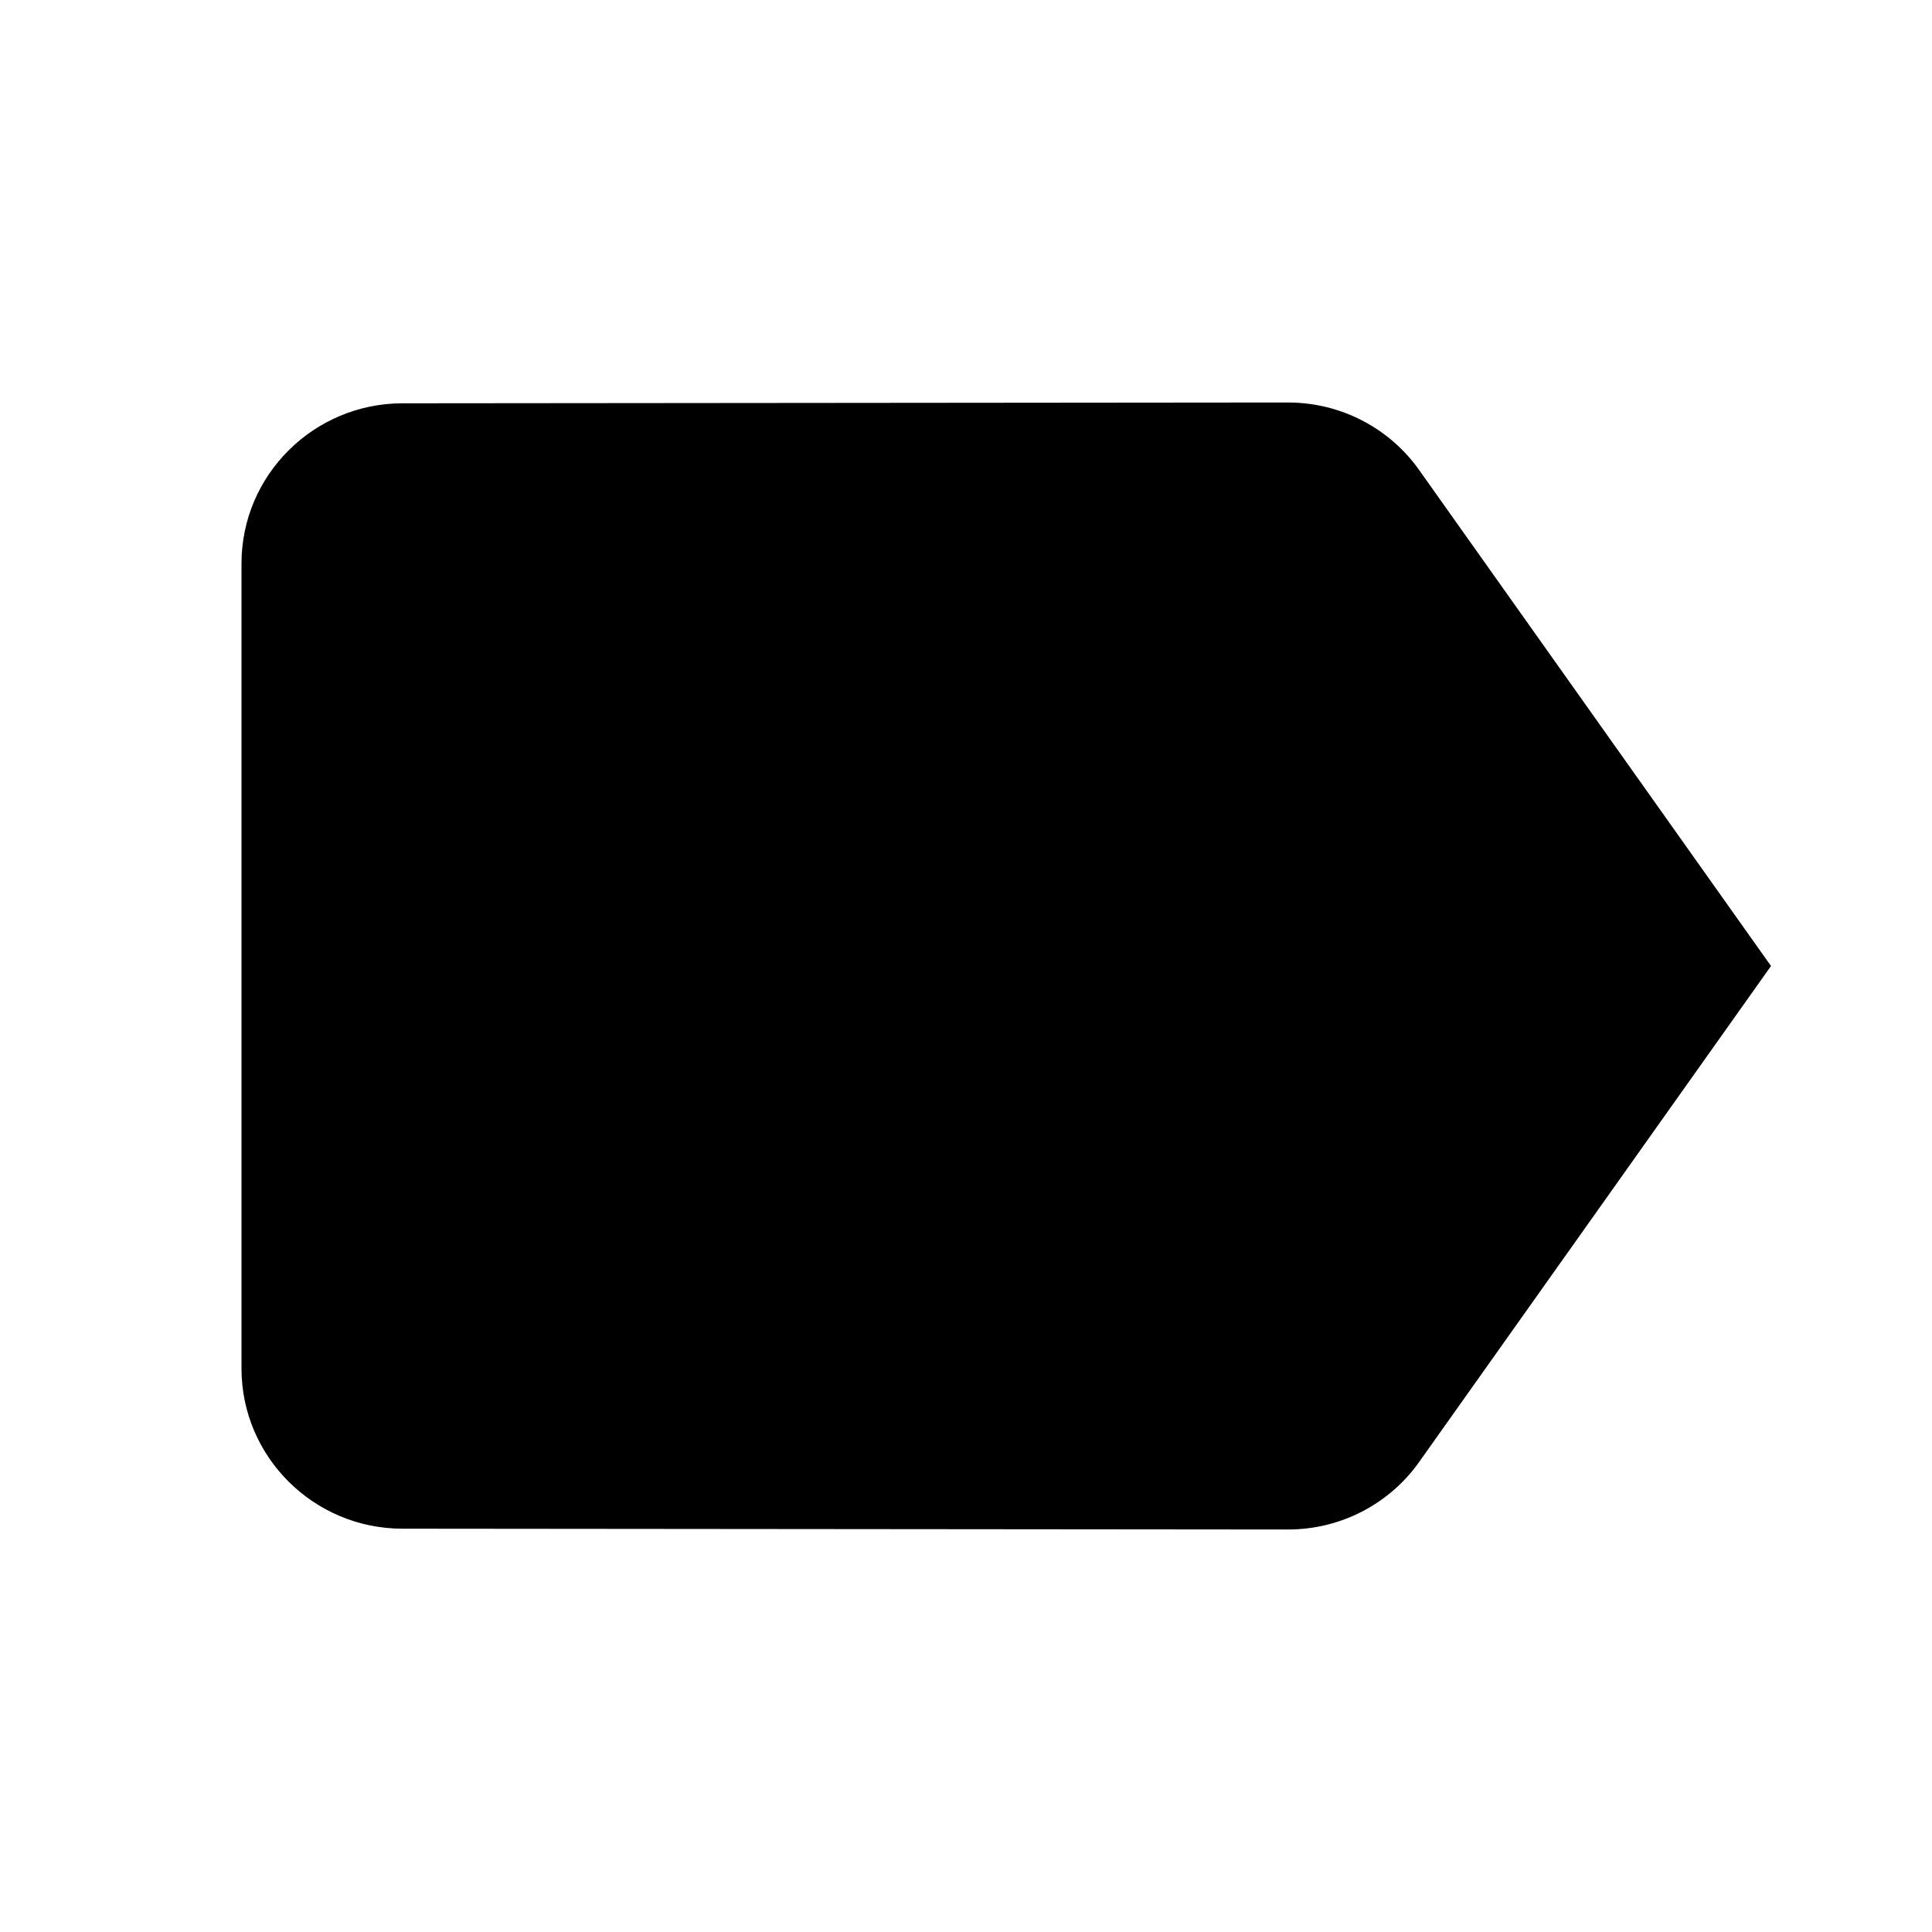
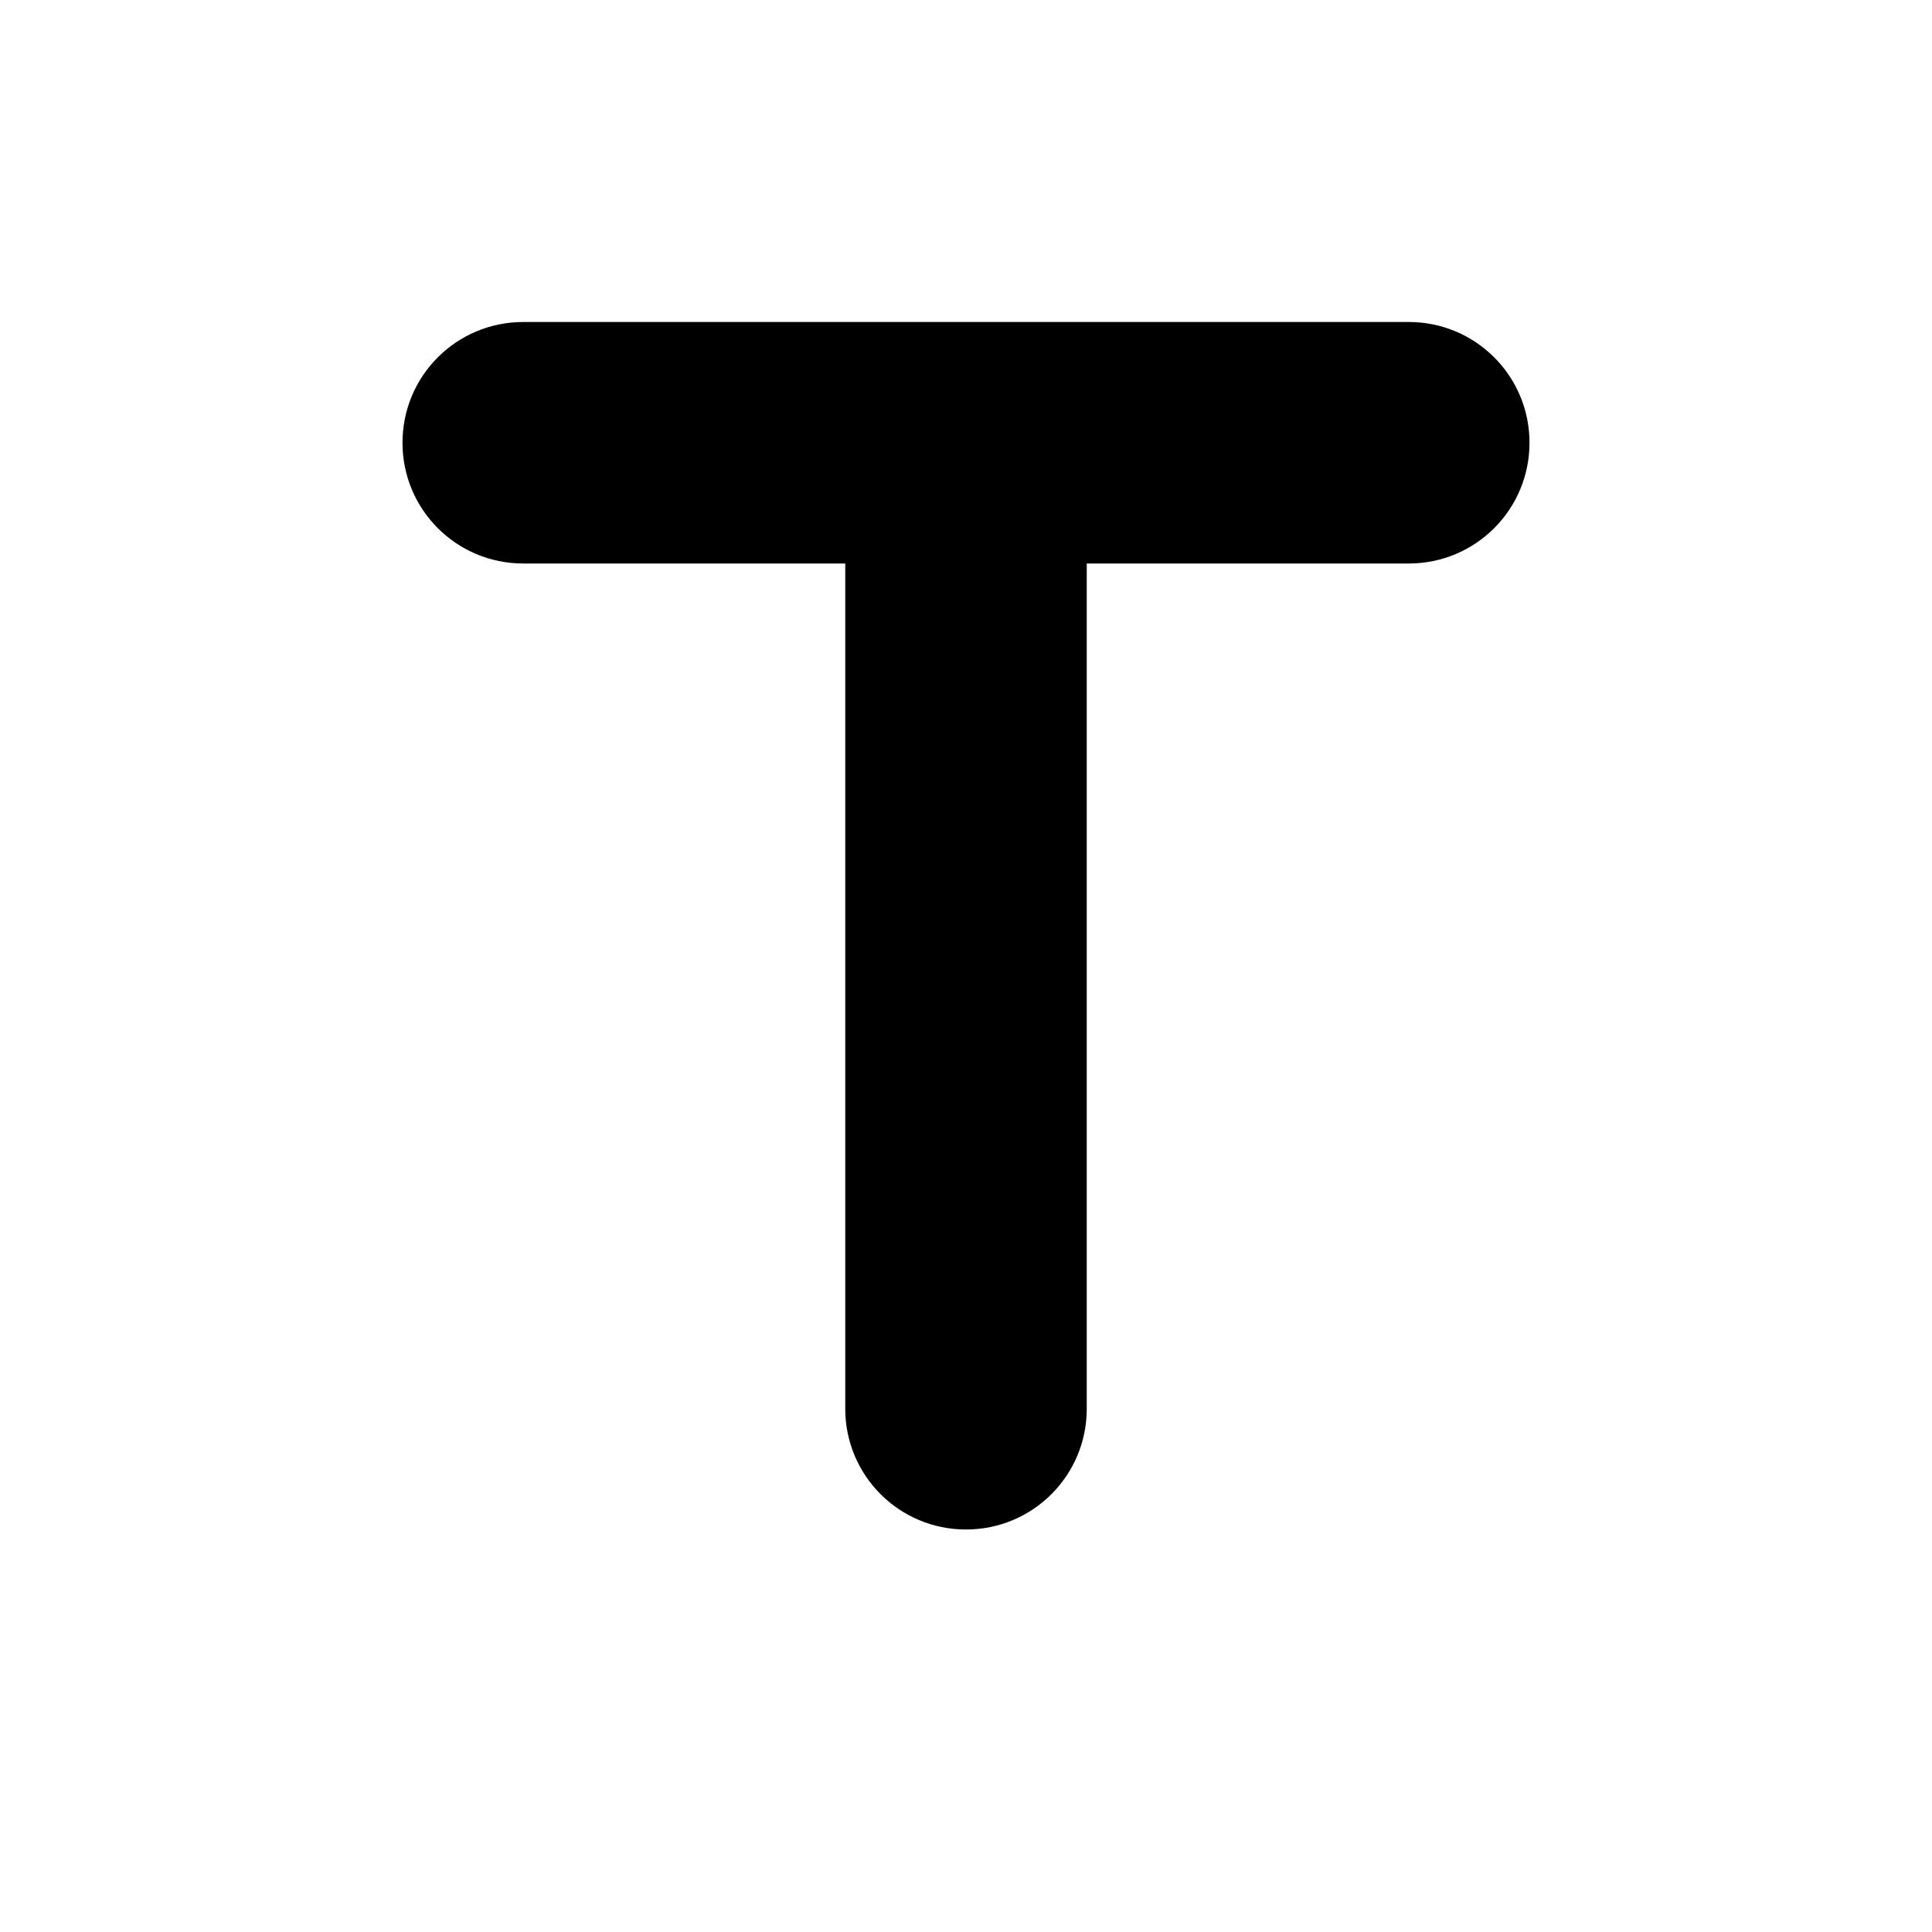
- <svg xmlns="http://www.w3.org/2000/svg" height="24" viewBox="0 0 24 24" width="24">
-   <path d="M0 0h24v24H0z" fill="none" />
-   <path d="M17.63 5.84C17.27 5.33 16.67 5 16 5L5 5.01C3.9 5.01 3 5.9 3 7v10c0 1.1.9 1.99 2 1.99L16 19c.67 0 1.27-.33 1.63-.84L22 12l-4.37-6.16z" />
+ <svg xmlns="http://www.w3.org/2000/svg" height="24px" viewBox="0 0 24 24" width="24px" fill="#000000">
+   <path d="M0 0h24v24H0V0z" fill="none" />
+   <path d="M5 5.5C5 6.33 5.67 7 6.5 7h4v10.5c0 .83.67 1.5 1.5 1.5s1.5-.67 1.5-1.5V7h4c.83 0 1.5-.67 1.5-1.5S18.33 4 17.5 4h-11C5.67 4 5 4.67 5 5.5z" />
</svg>
